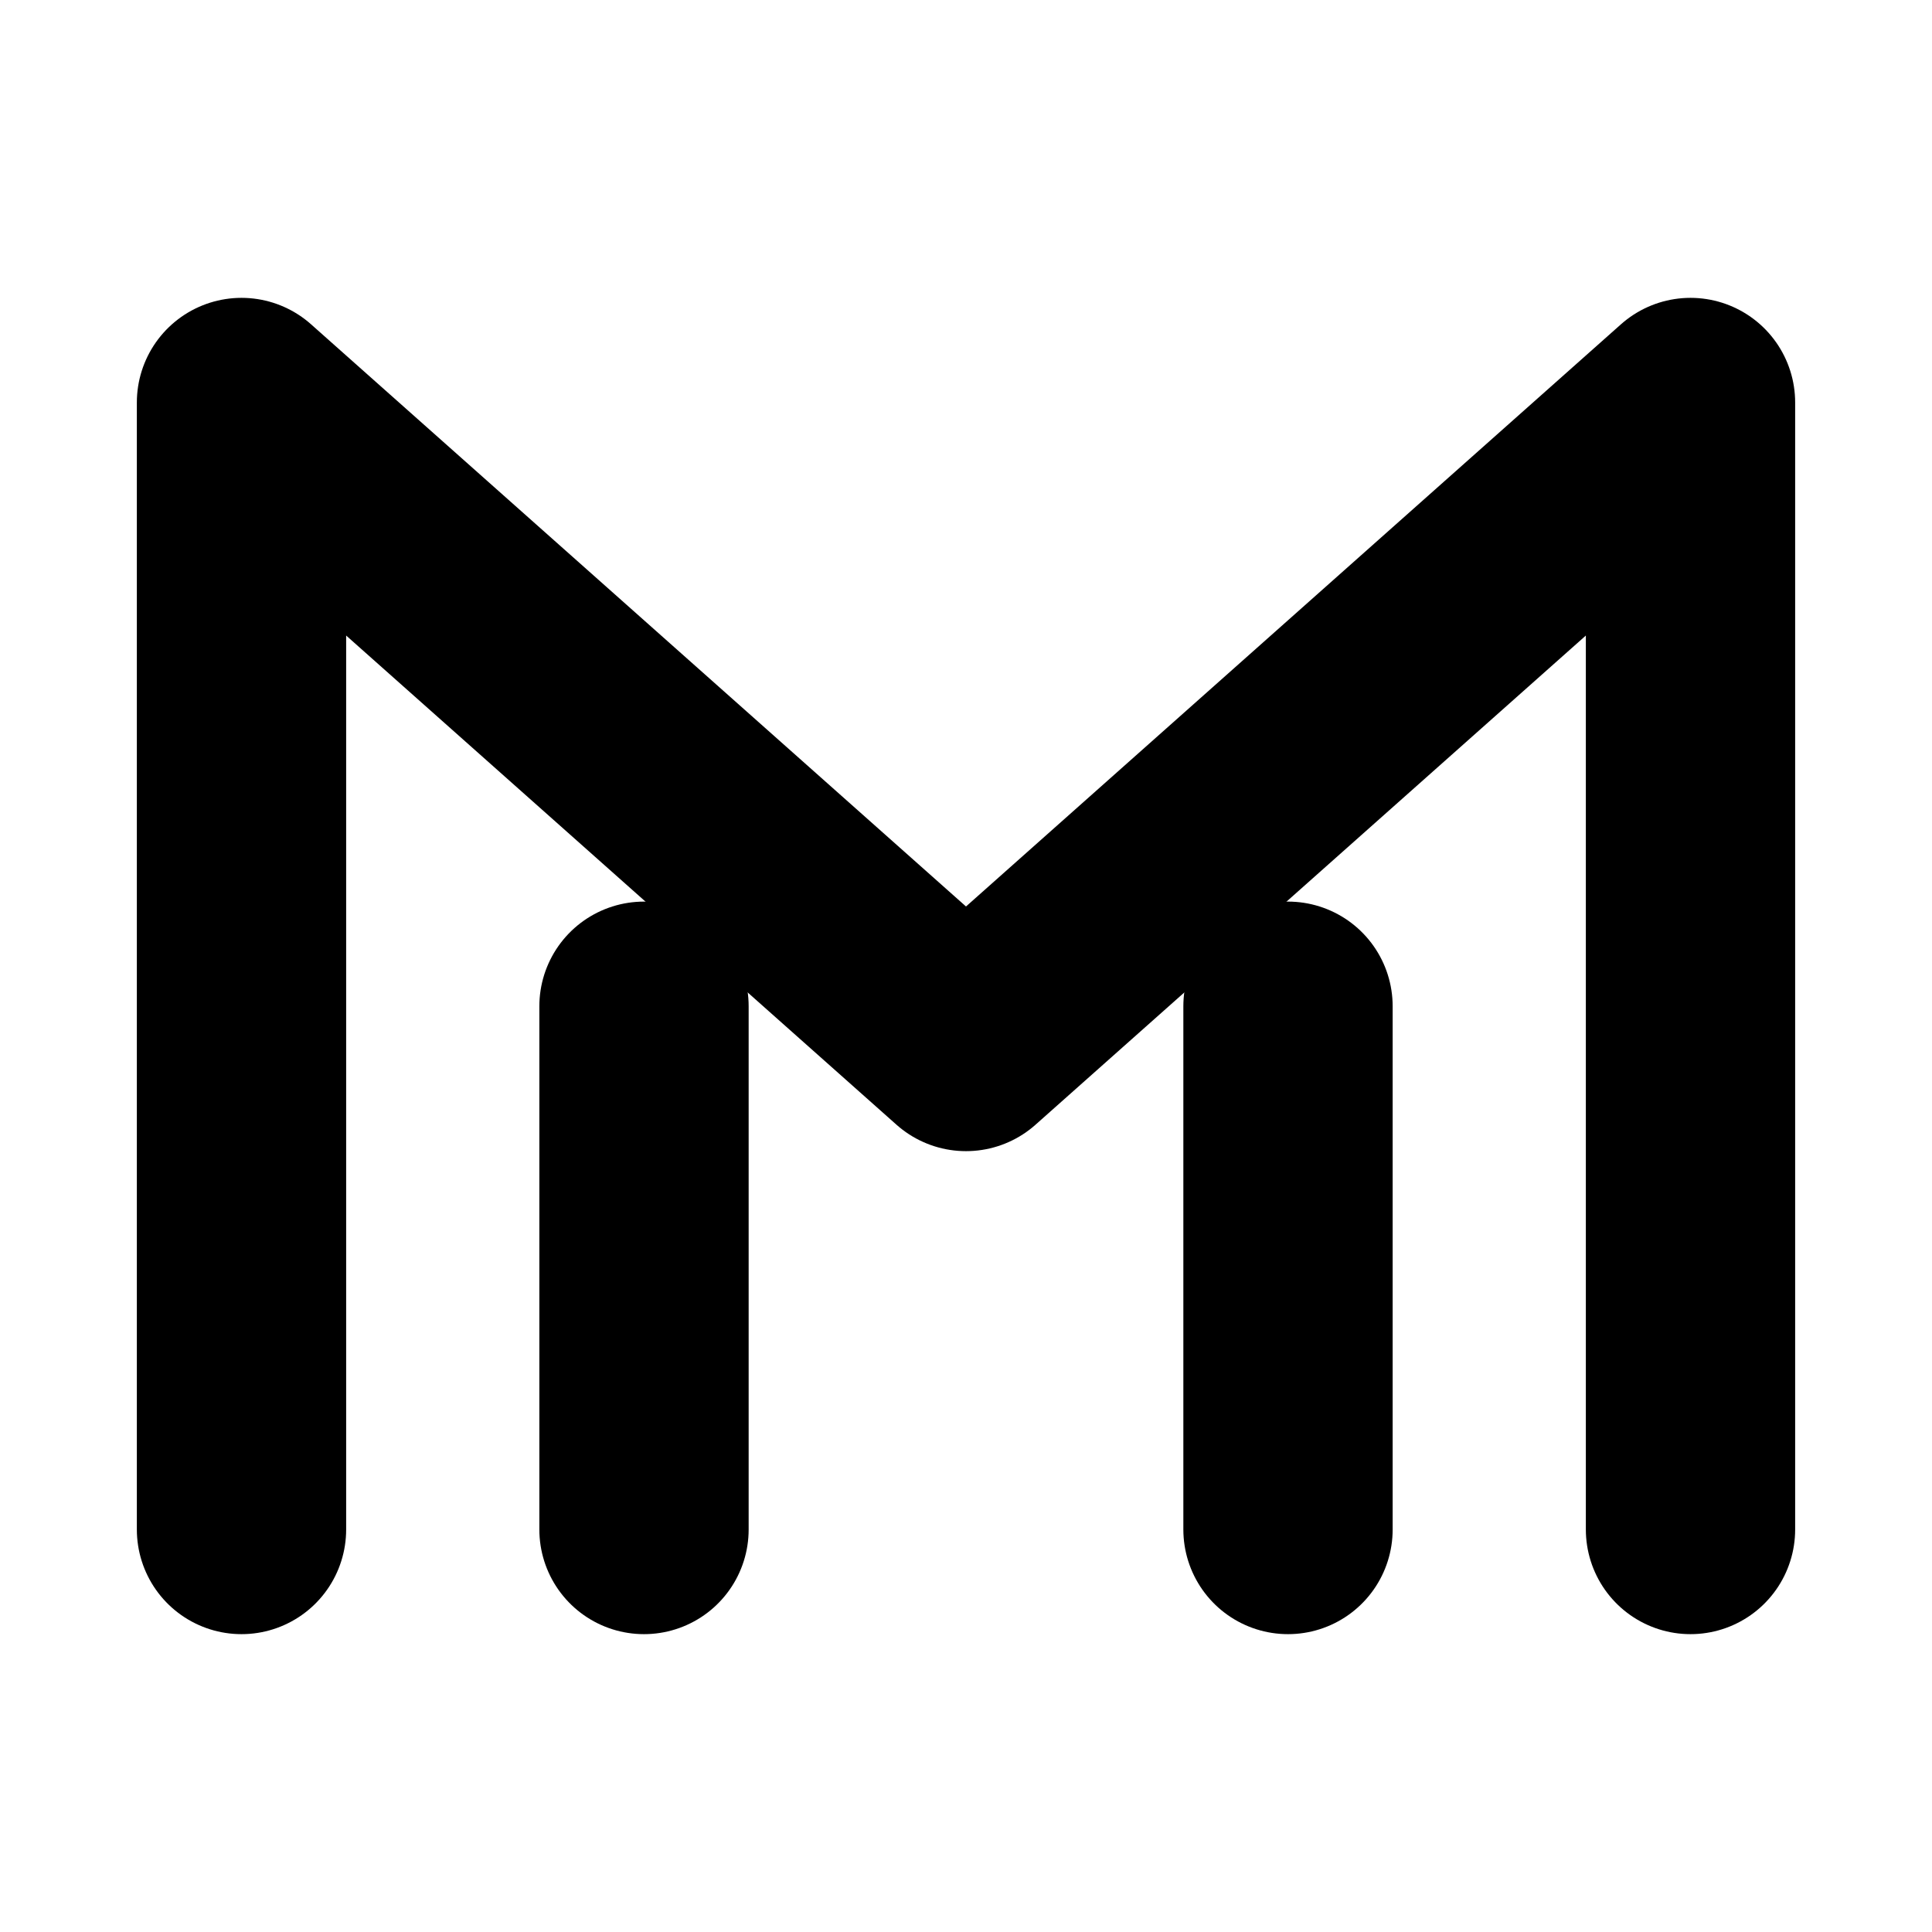
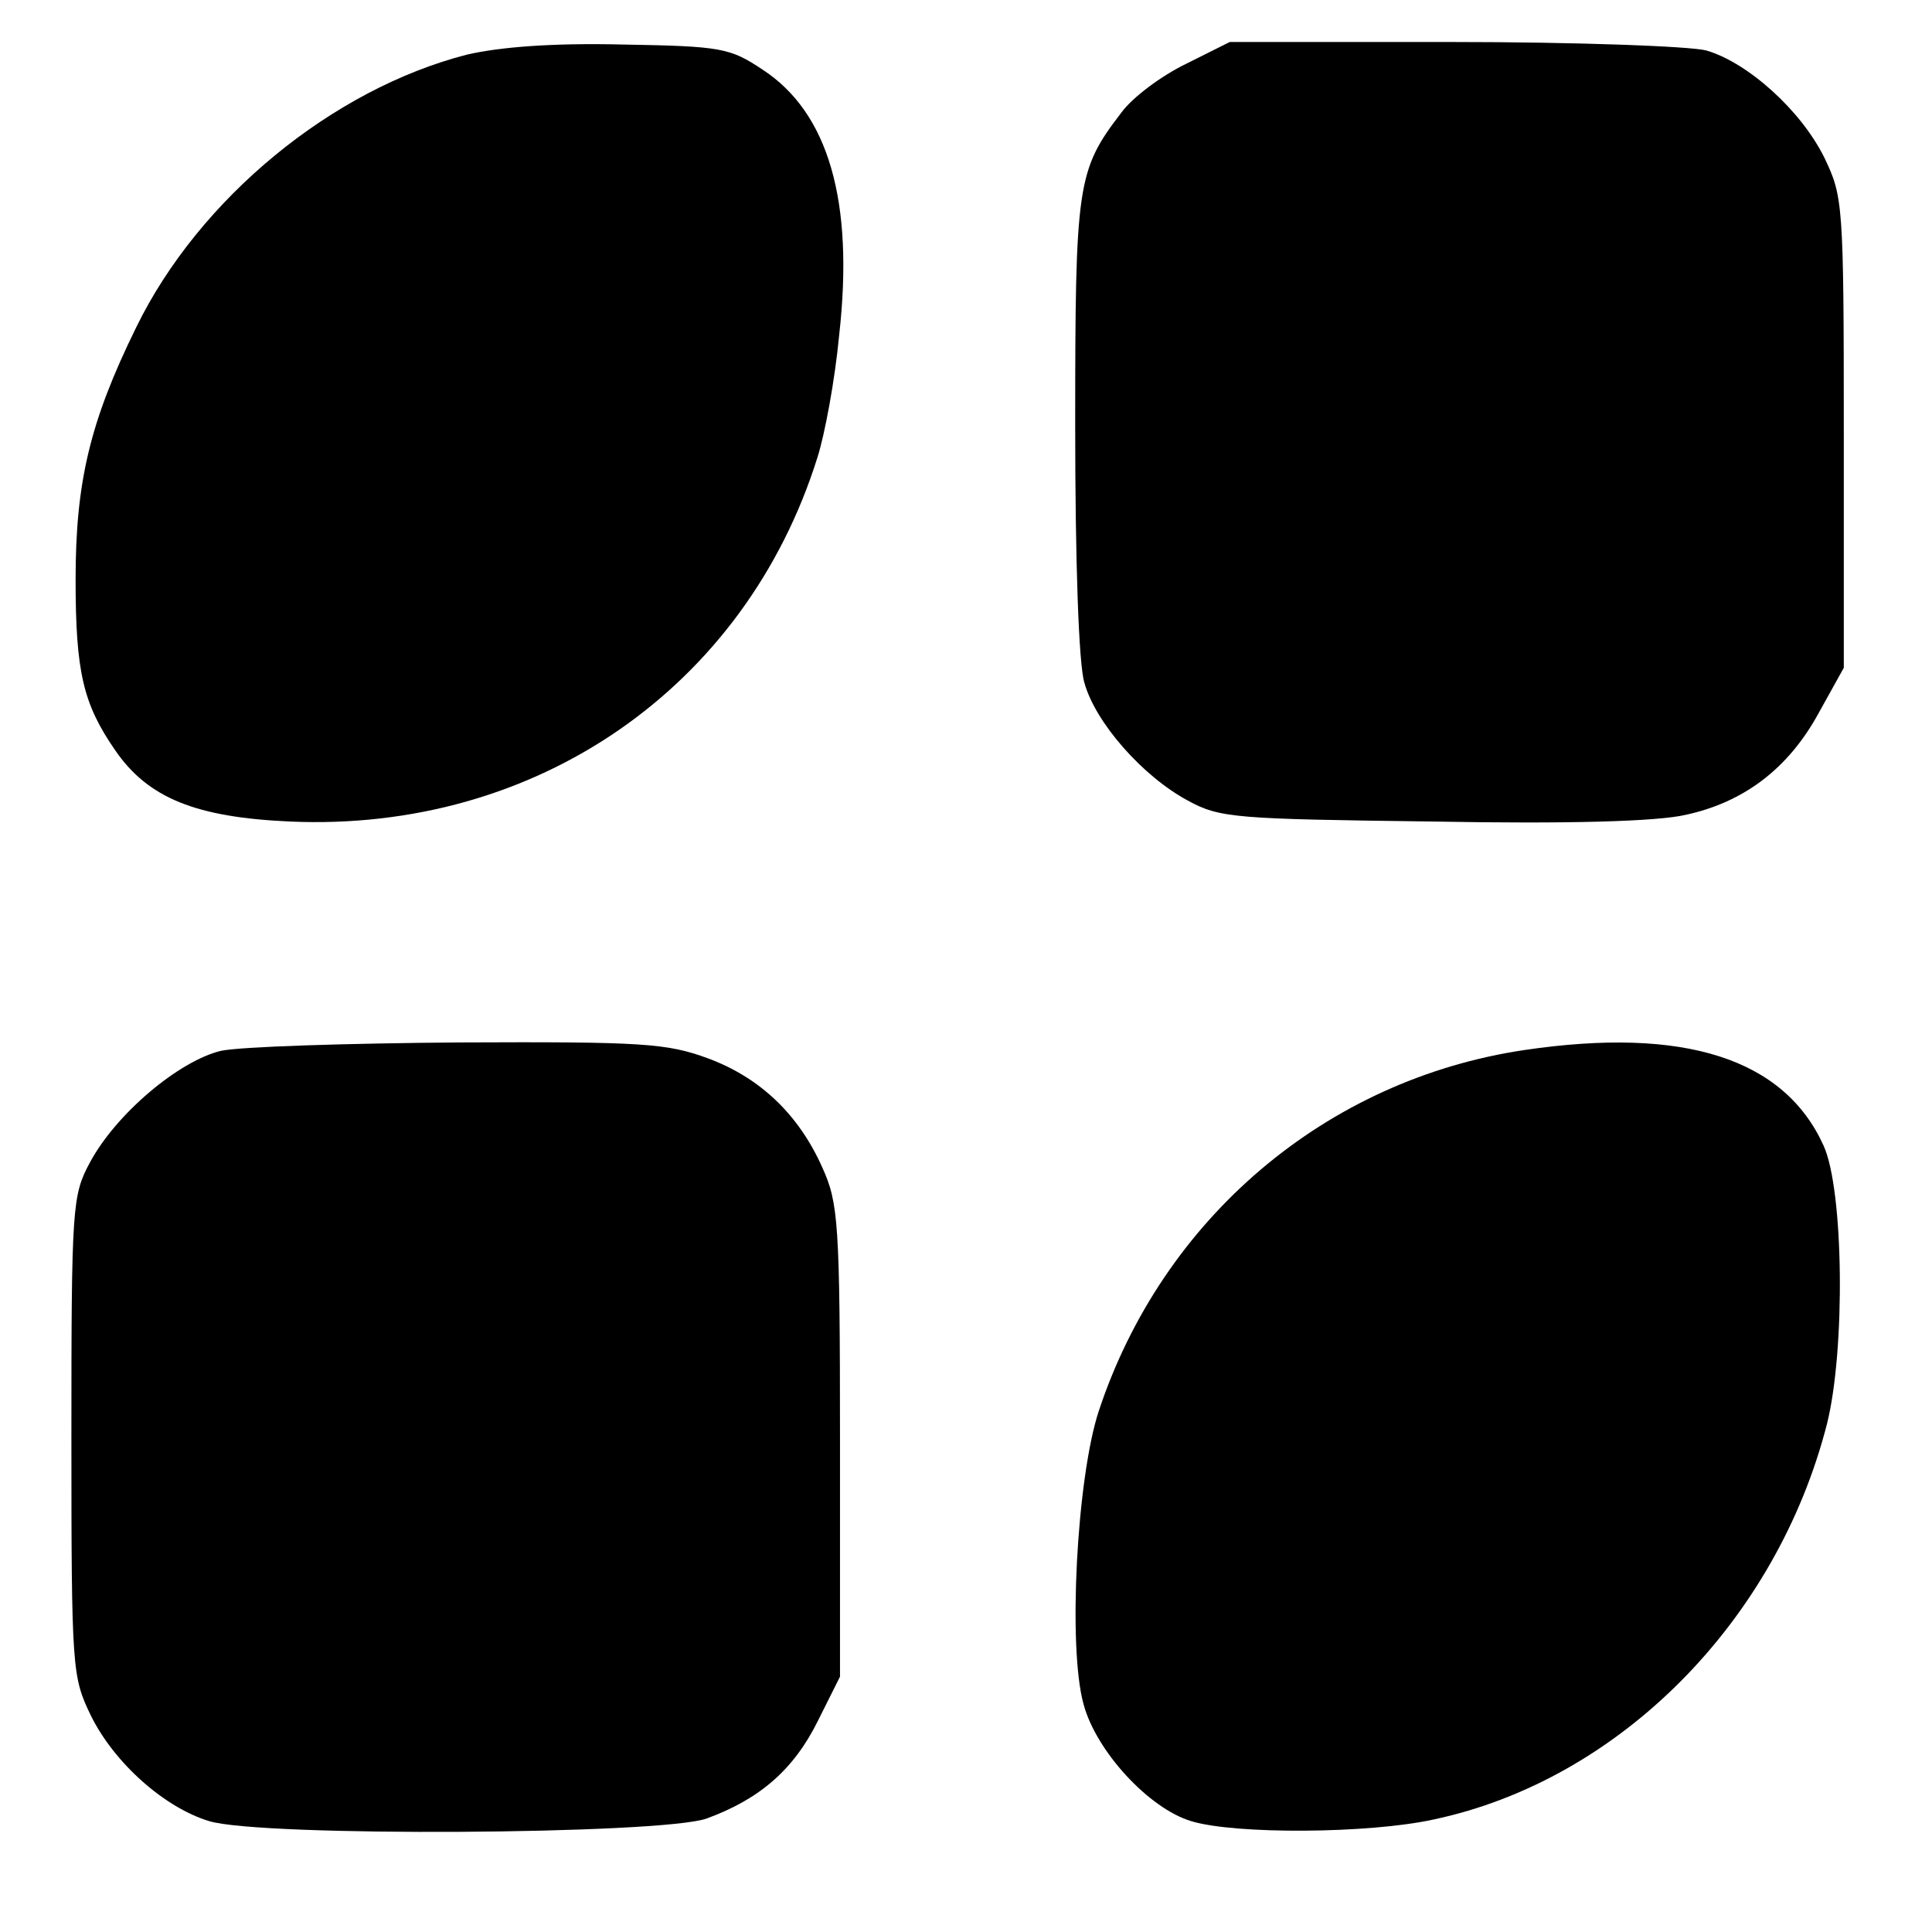
- <svg xmlns="http://www.w3.org/2000/svg" viewBox="0 0 24 24" fill="none" stroke="currentColor" stroke-width="2.6" stroke-linecap="round" stroke-linejoin="round">
-   <path d="M3 19V5L12 13L21 5V19" />
-   <path d="M8 19V12.5" />
-   <path d="M16 12.5V19" />
+ <svg xmlns="http://www.w3.org/2000/svg" viewBox="140 129 230 230">
+   <g transform="translate(0,500) scale(0.1,-0.1)" fill="currentColor">
+     <path d="M1956 3645 c-160 -41 -319 -171 -394 -325 -55 -112 -72 -184 -72 -300 0 -110 9 -148 47 -203 39 -57 96 -80 208 -85 293 -13 542 159 628 433 9 28 21 93 26 146 18 160 -13 265 -91 316 -39 26 -49 28 -167 30 -84 2 -146 -3 -185 -12z" />
+     <path d="M2812 3634 c-29 -14 -64 -40 -77 -58 -53 -69 -55 -85 -55 -373 0 -158 4 -284 11 -306 13 -47 69 -111 123 -140 38 -21 57 -22 291 -25 162 -3 268 0 302 8 69 15 122 55 158 121 l30 54 0 280 c0 273 -1 281 -23 327 -28 57 -92 114 -141 128 -20 5 -155 10 -302 10 l-265 0 -52 -26z" />
+     <path d="M1663 2459 c-50 -12 -125 -75 -156 -133 -21 -39 -22 -52 -22 -326 0 -279 1 -286 23 -332 28 -57 88 -110 141 -126 62 -19 537 -16 592 3 63 23 104 58 133 117 l26 52 0 280 c0 261 -2 284 -21 326 -28 63 -74 107 -136 130 -49 18 -77 20 -296 19 -133 -1 -261 -5 -284 -10z" />
+     <path d="M3215 2460 c-236 -35 -431 -200 -507 -430 -26 -79 -37 -281 -18 -349 15 -56 78 -124 128 -139 52 -16 212 -15 289 2 221 47 408 236 468 471 22 88 20 278 -4 331 -47 104 -166 142 -356 114z" />
+   </g>
</svg>
